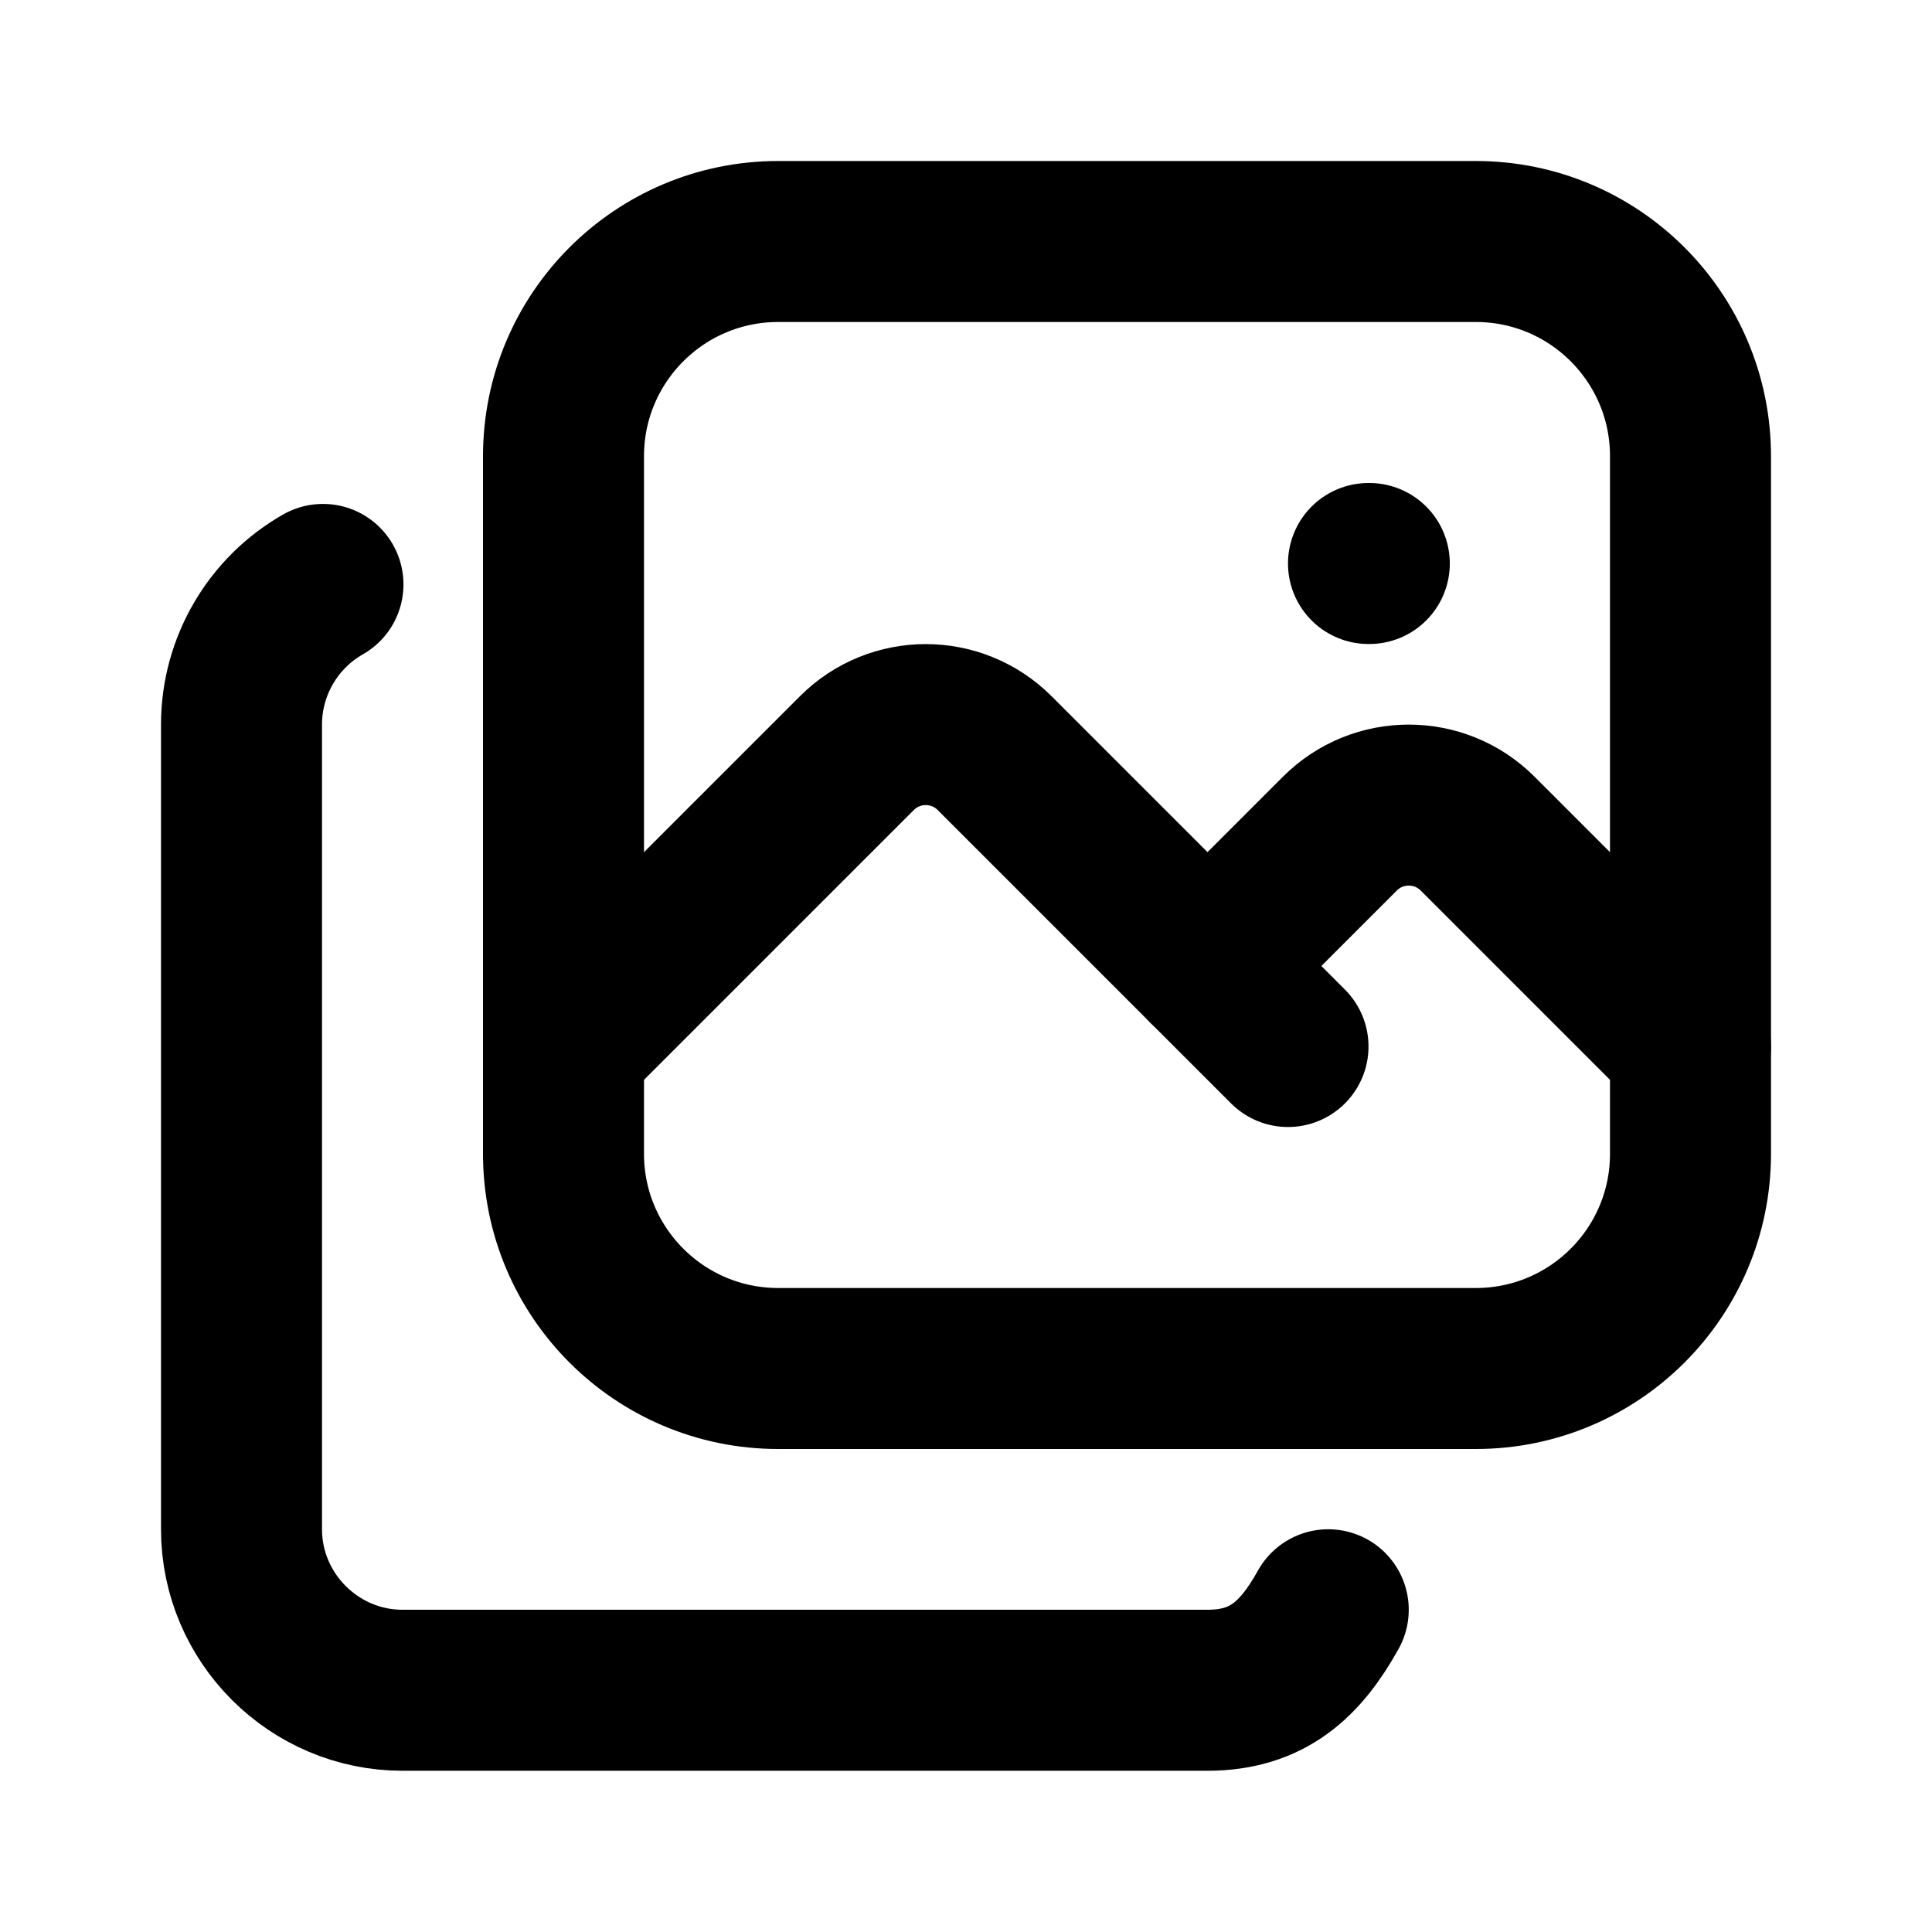
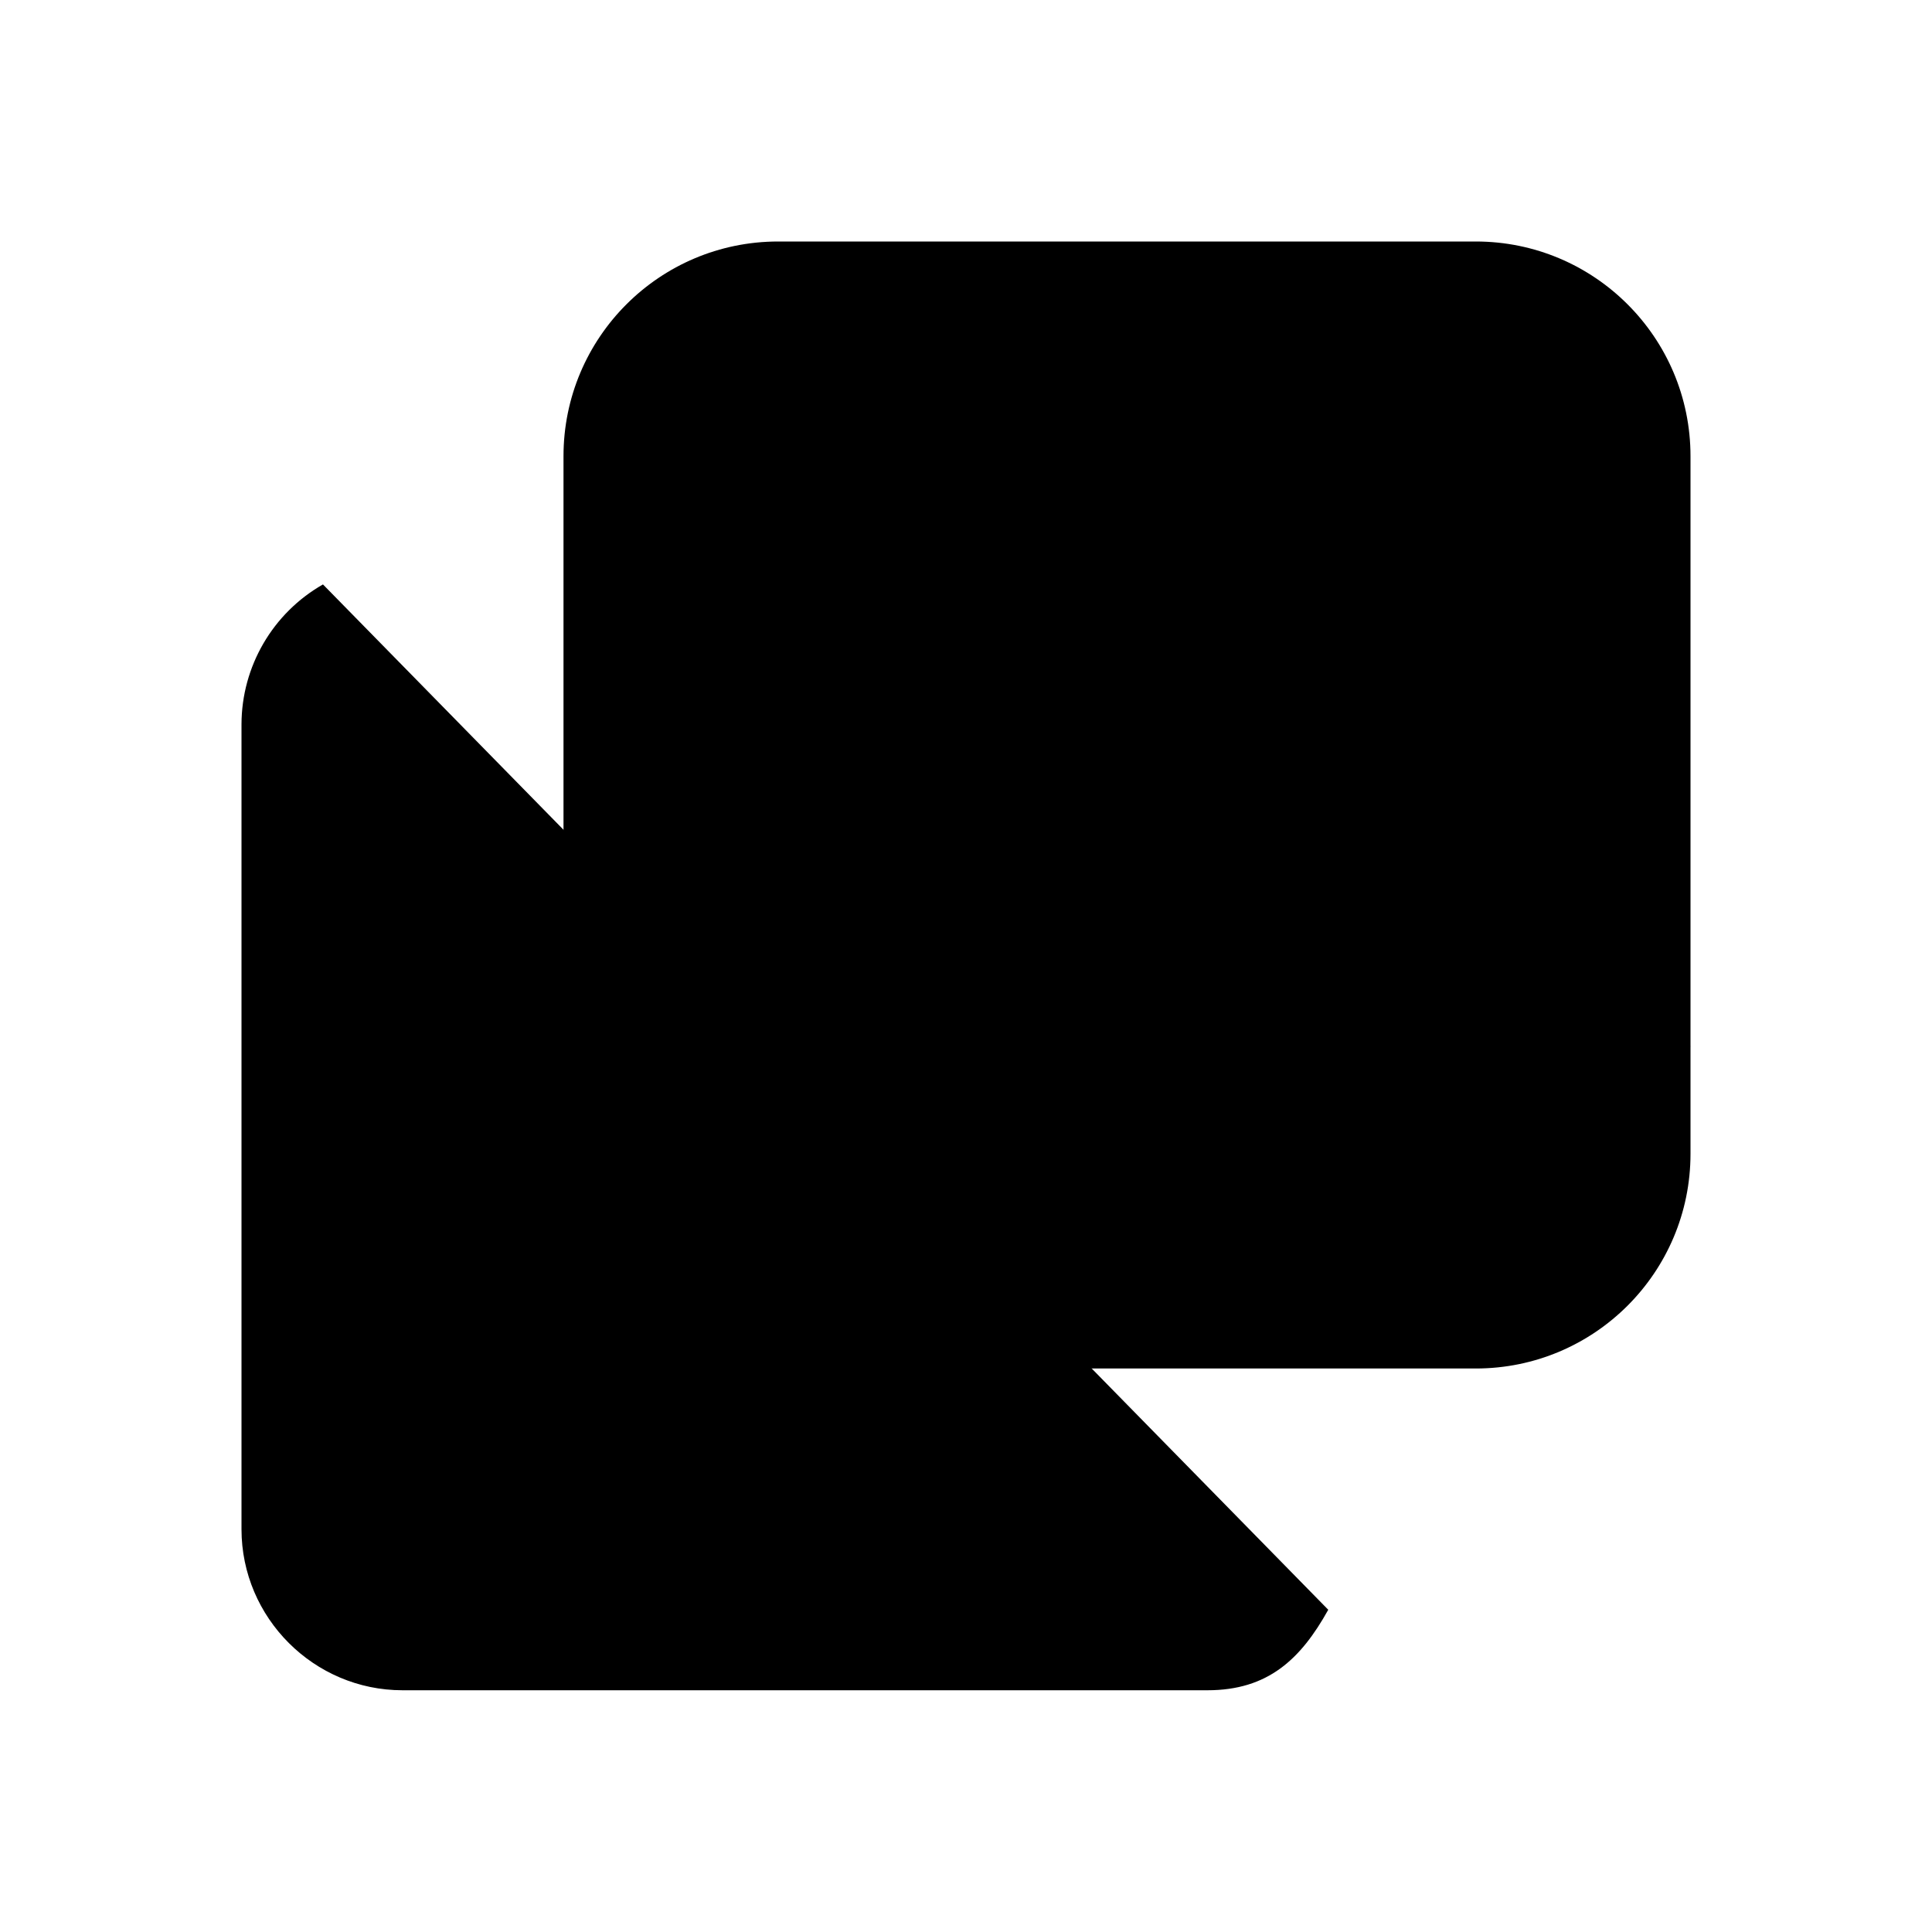
- <svg xmlns="http://www.w3.org/2000/svg" width="24" height="24" viewBox="0 0 24 24" fill="none" stroke="currentColor" stroke-width="2" stroke-linecap="round" stroke-linejoin="round" class="icon icon-tabler icons-tabler-outline icon-tabler-library-photo">
-   <path stroke="none" d="M0 0h24v24H0z" fill="none" />
+ <svg xmlns="http://www.w3.org/2000/svg" viewBox="0 0 24 24">
  <path d="M7 5.667a2.667 2.667 0 0 1 2.667 -2.667h8.666a2.667 2.667 0 0 1 2.667 2.667v8.666a2.667 2.667 0 0 1 -2.667 2.667h-8.666a2.667 2.667 0 0 1 -2.667 -2.667l0 -8.666" />
  <path d="M4.012 7.26a2.005 2.005 0 0 0 -1.012 1.737v10c0 1.1 .9 2 2 2h10c.75 0 1.158 -.385 1.5 -1" />
  <path d="M17 7h.01" />
  <path d="M7 13l3.644 -3.644a1.21 1.21 0 0 1 1.712 0l3.644 3.644" />
  <path d="M15 12l1.644 -1.644a1.21 1.21 0 0 1 1.712 0l2.644 2.644" />
</svg>
